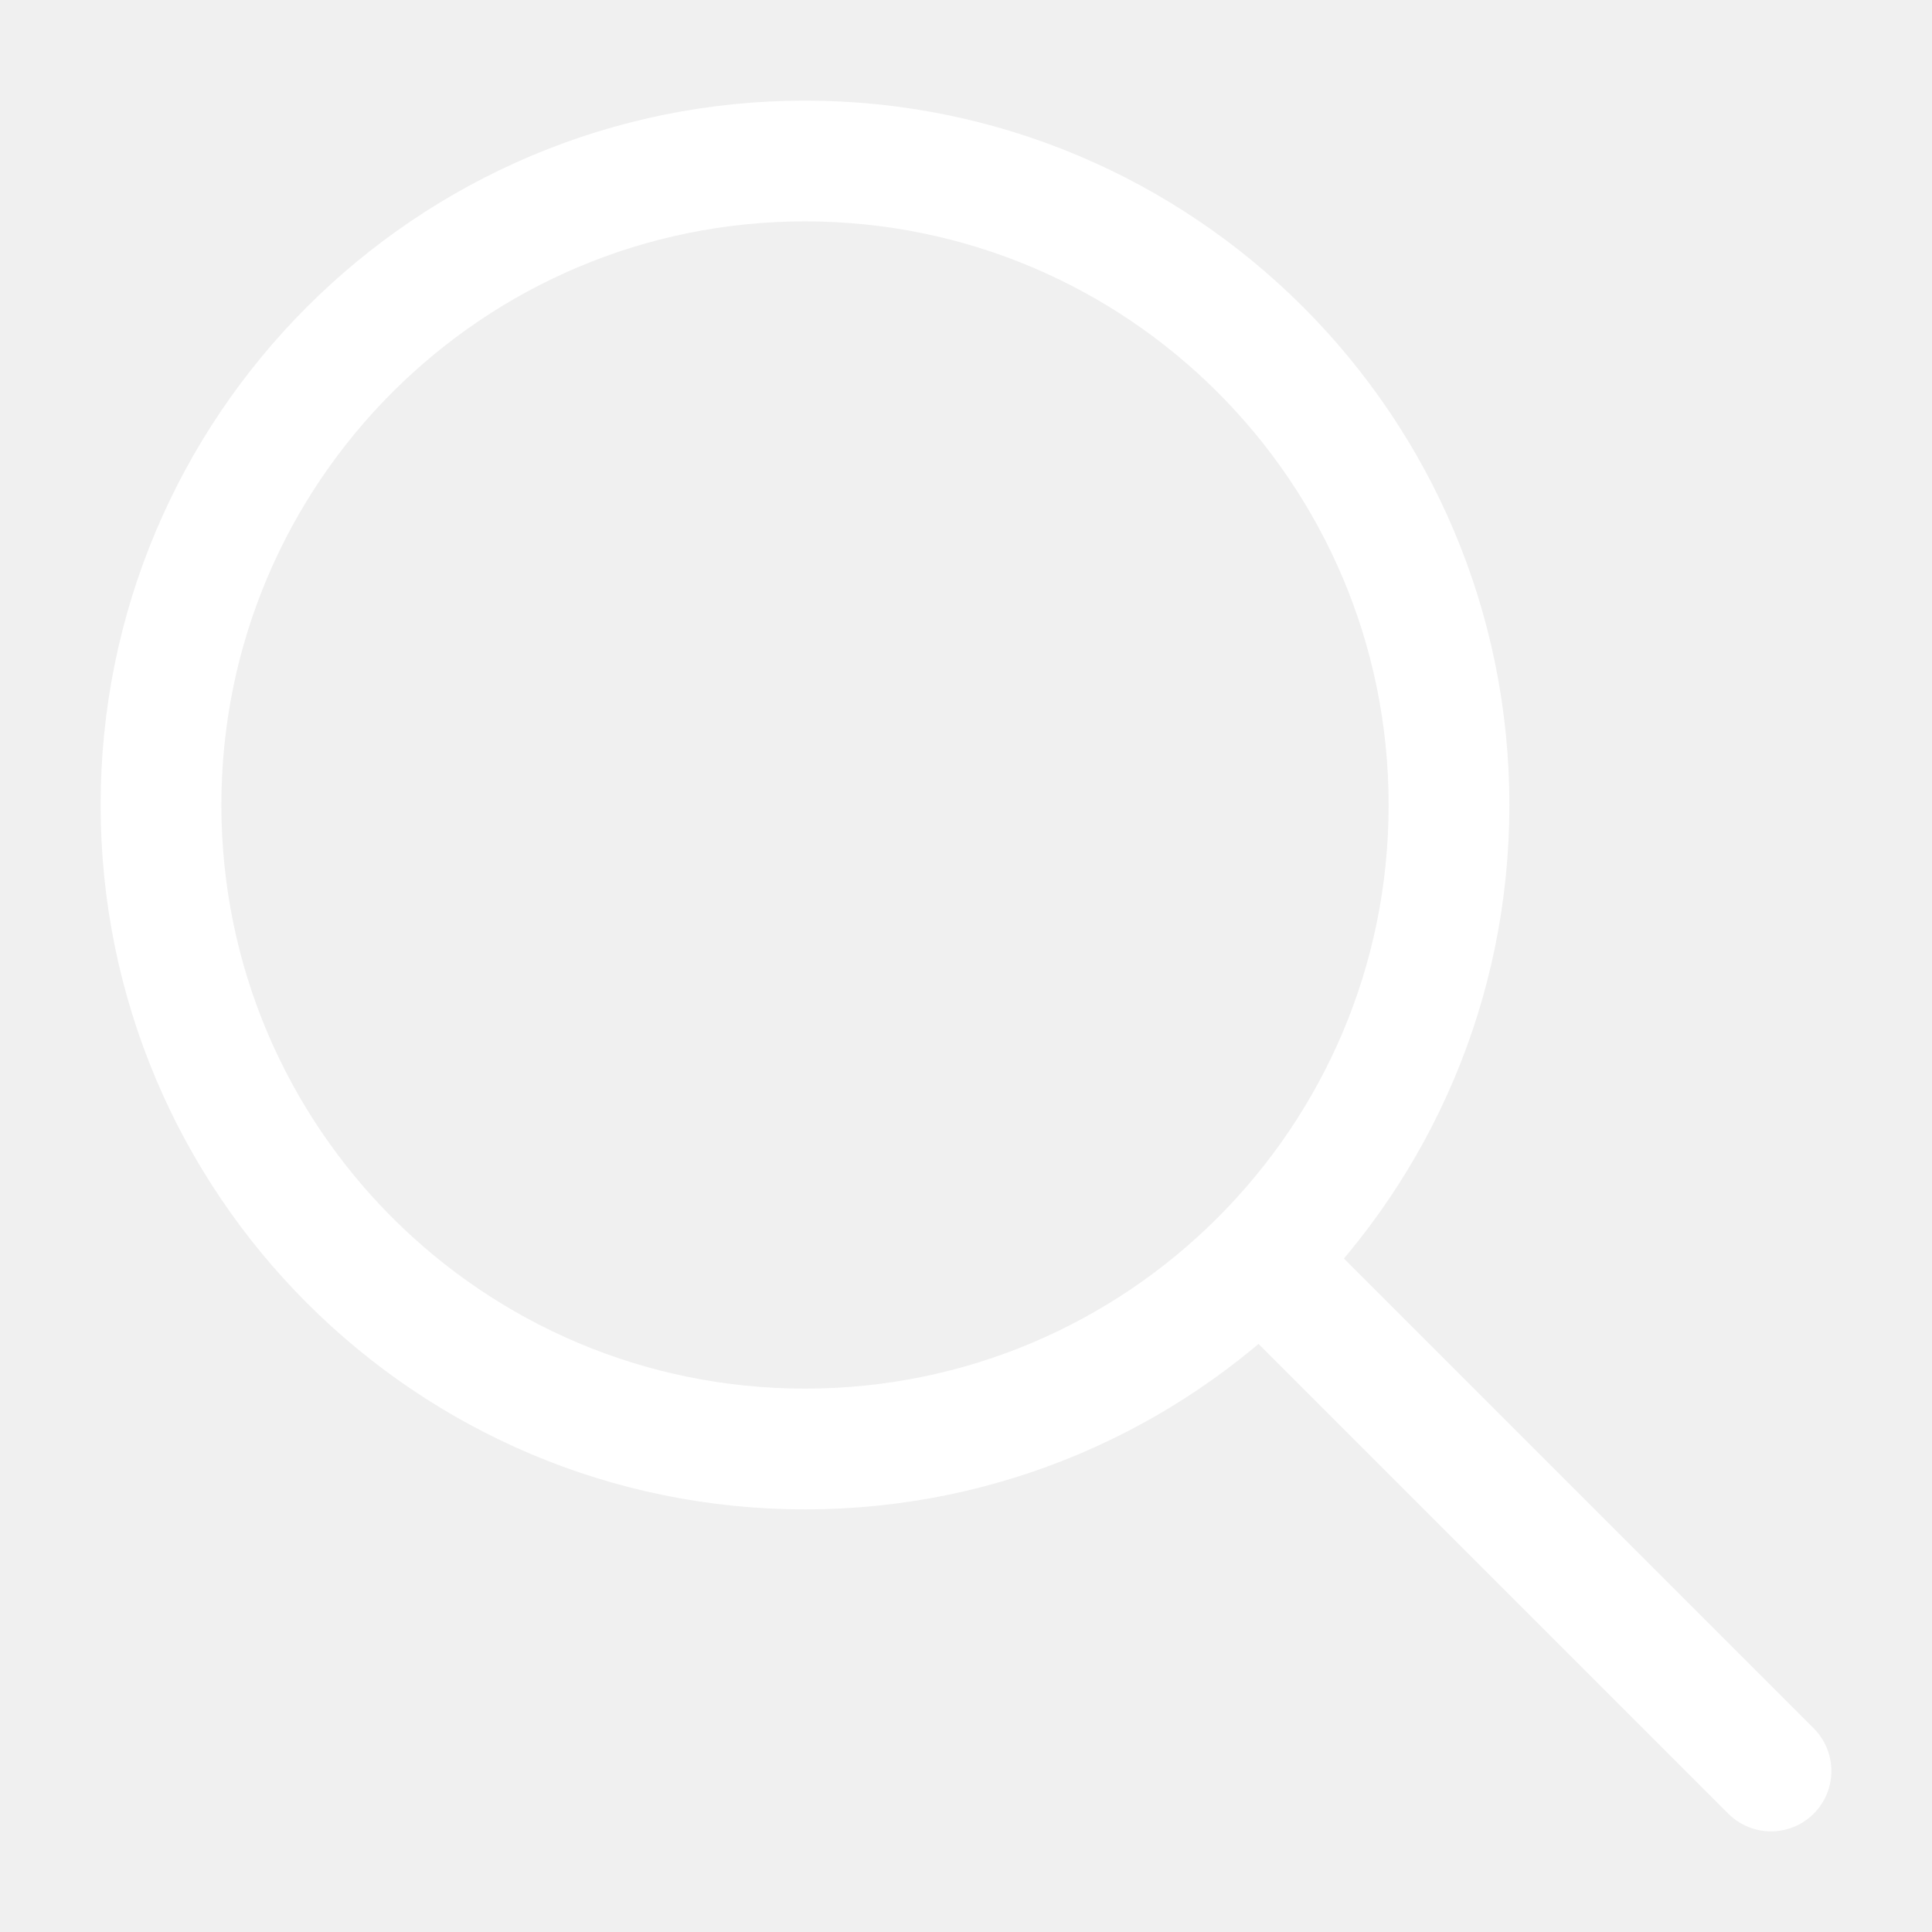
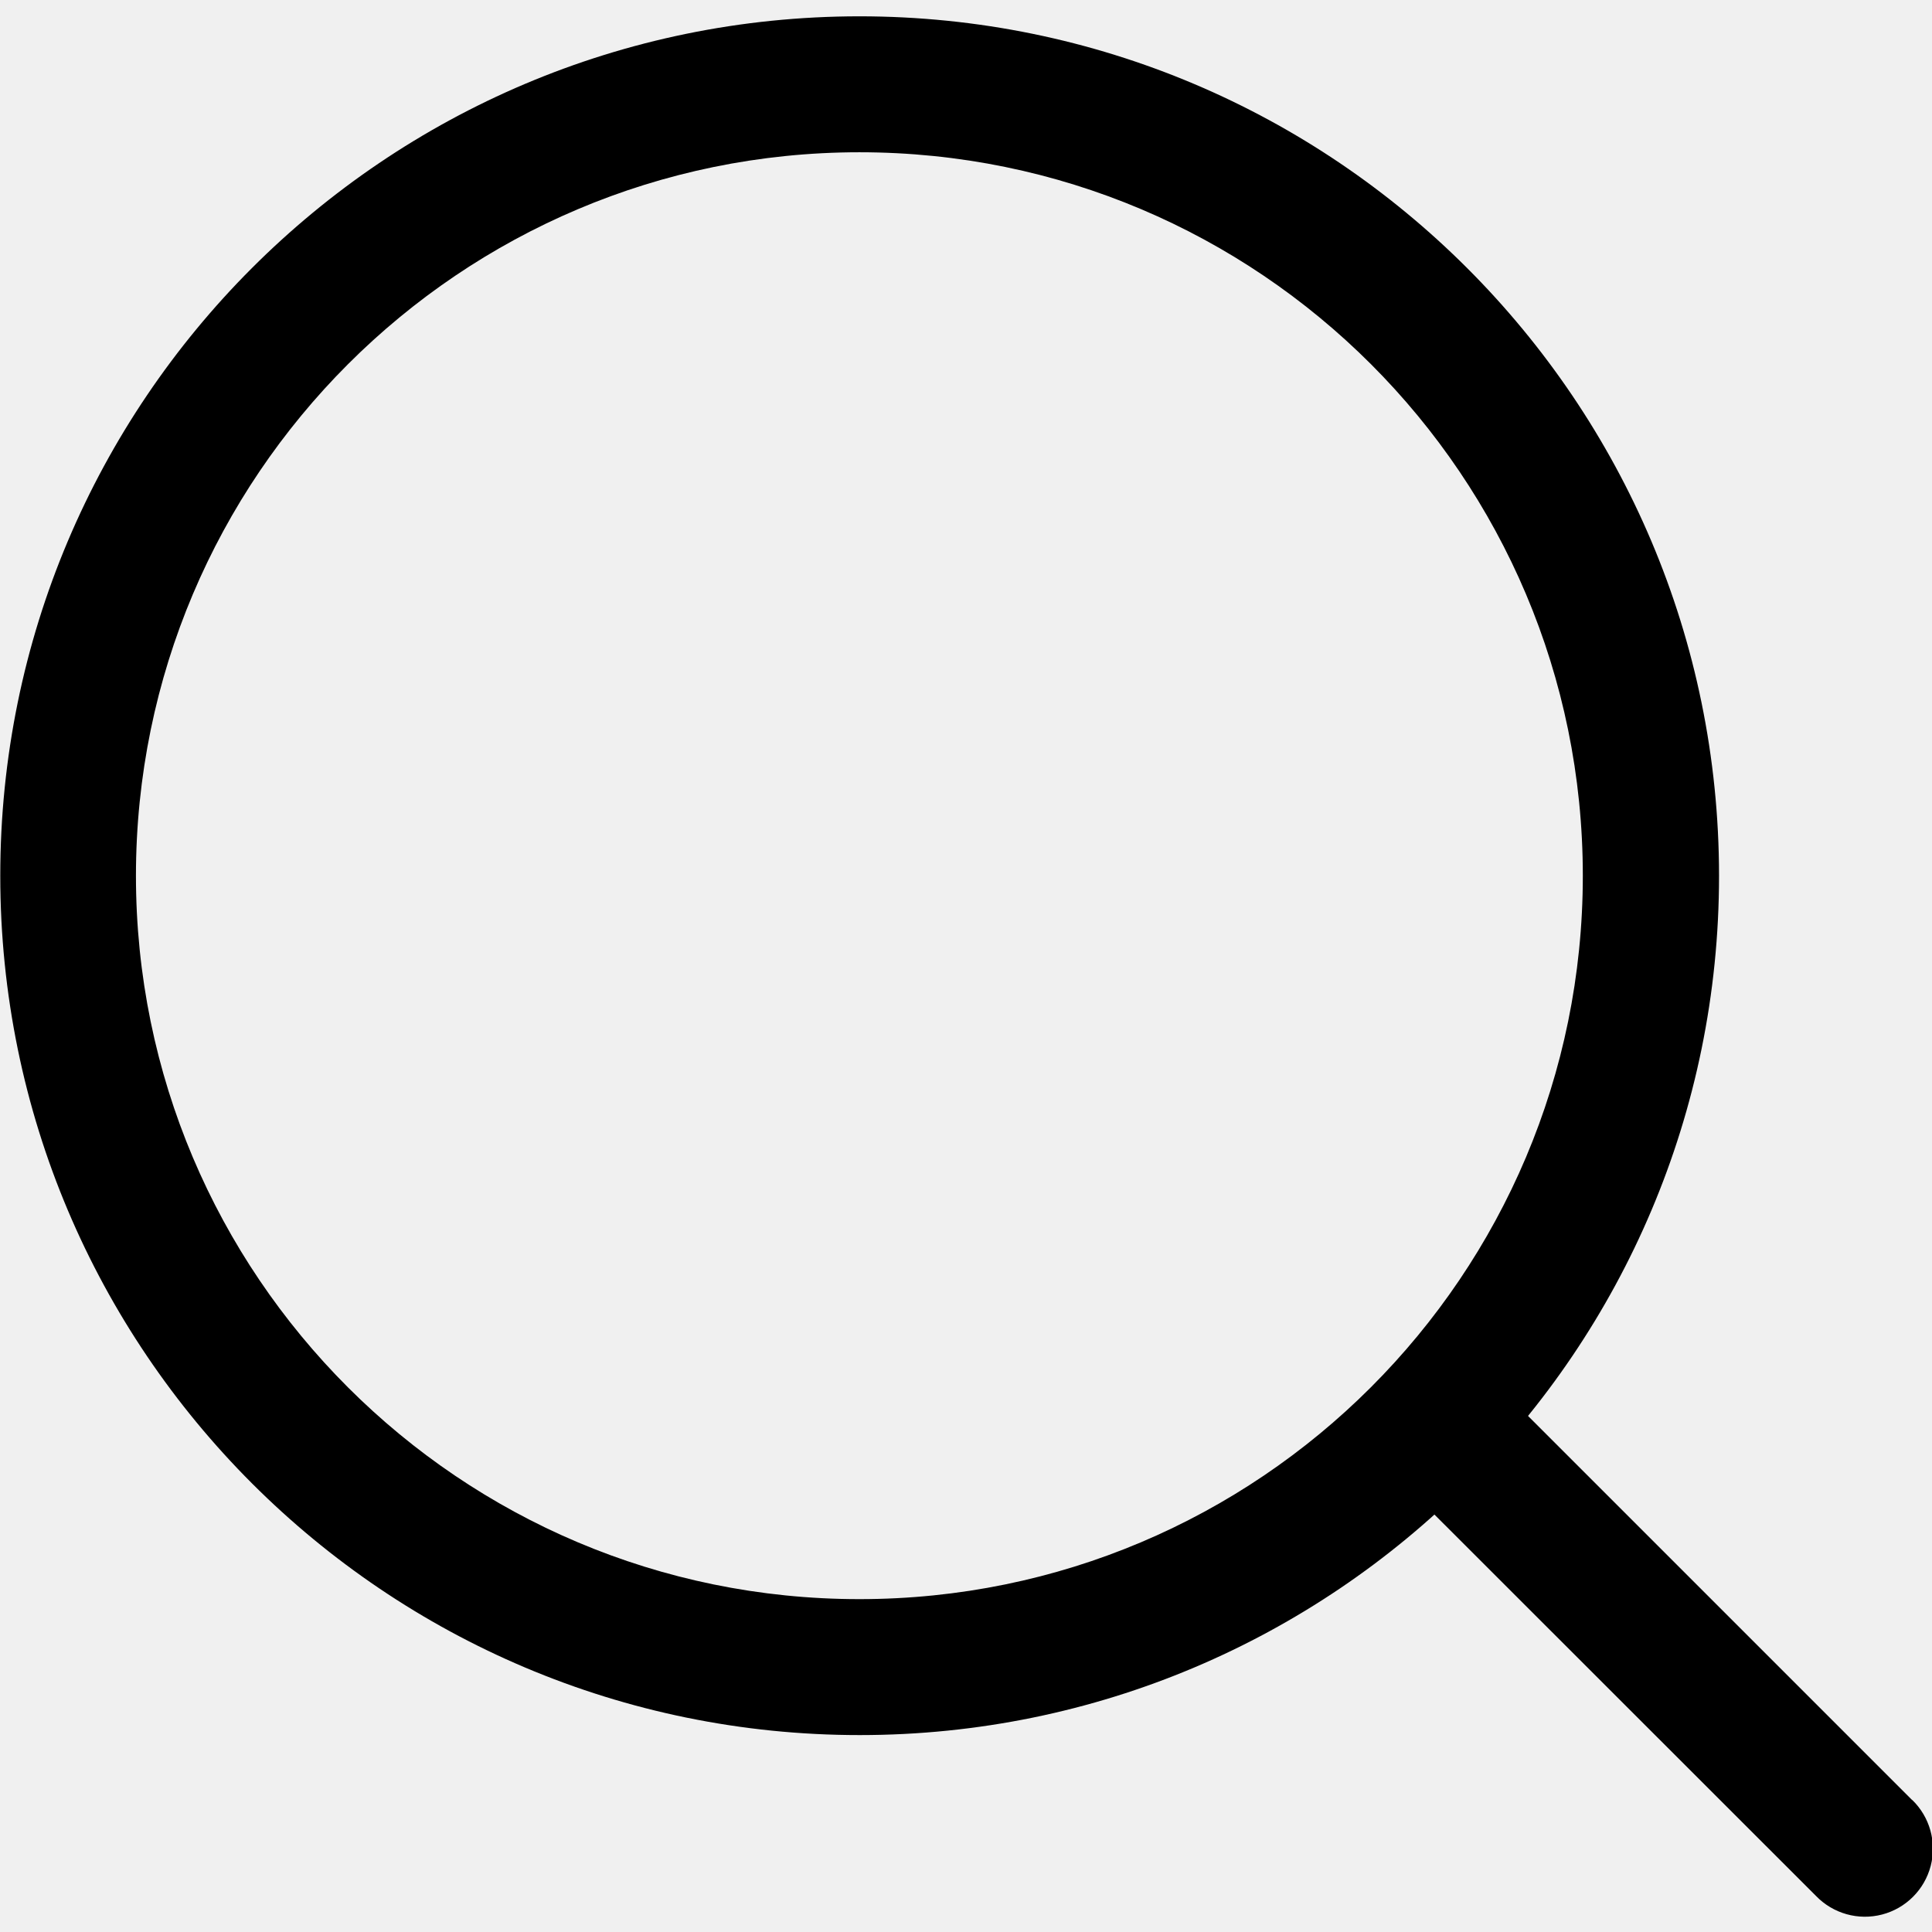
- <svg xmlns="http://www.w3.org/2000/svg" width="24" height="24" viewBox="0 0 24 24" fill="none">
-   <path d="M10 18C14.418 18 18 14.418 18 10C18 5.582 14.418 2 10 2C5.582 2 2 5.582 2 10C2 14.418 5.582 18 10 18Z" stroke="white" stroke-width="1.5" stroke-linecap="round" stroke-linejoin="round" />
-   <path d="M22 22L16 16" stroke="white" stroke-width="1.5" stroke-linecap="round" stroke-linejoin="round" />
+ <svg xmlns="http://www.w3.org/2000/svg" fill="#000000" width="800px" height="800px" viewBox="0 -0.24 28.423 28.423" id="_02_-_Search_Button" data-name="02 - Search Button">
+   <path id="Path_215" data-name="Path 215" d="M14.953,2.547A12.643,12.643,0,1,0,27.6,15.19,12.649,12.649,0,0,0,14.953,2.547Zm0,2A10.643,10.643,0,1,1,4.31,15.19,10.648,10.648,0,0,1,14.953,4.547Z" transform="translate(-2.31 -2.547)" fill-rule="evenodd" />
+   <path id="Path_216" data-name="Path 216" d="M30.441,28.789l-6.276-6.276a1,1,0,1,0-1.414,1.414L29.027,30.2a1,1,0,1,0,1.414-1.414Z" transform="translate(-2.31 -2.547)" fill-rule="evenodd" />
</svg>
